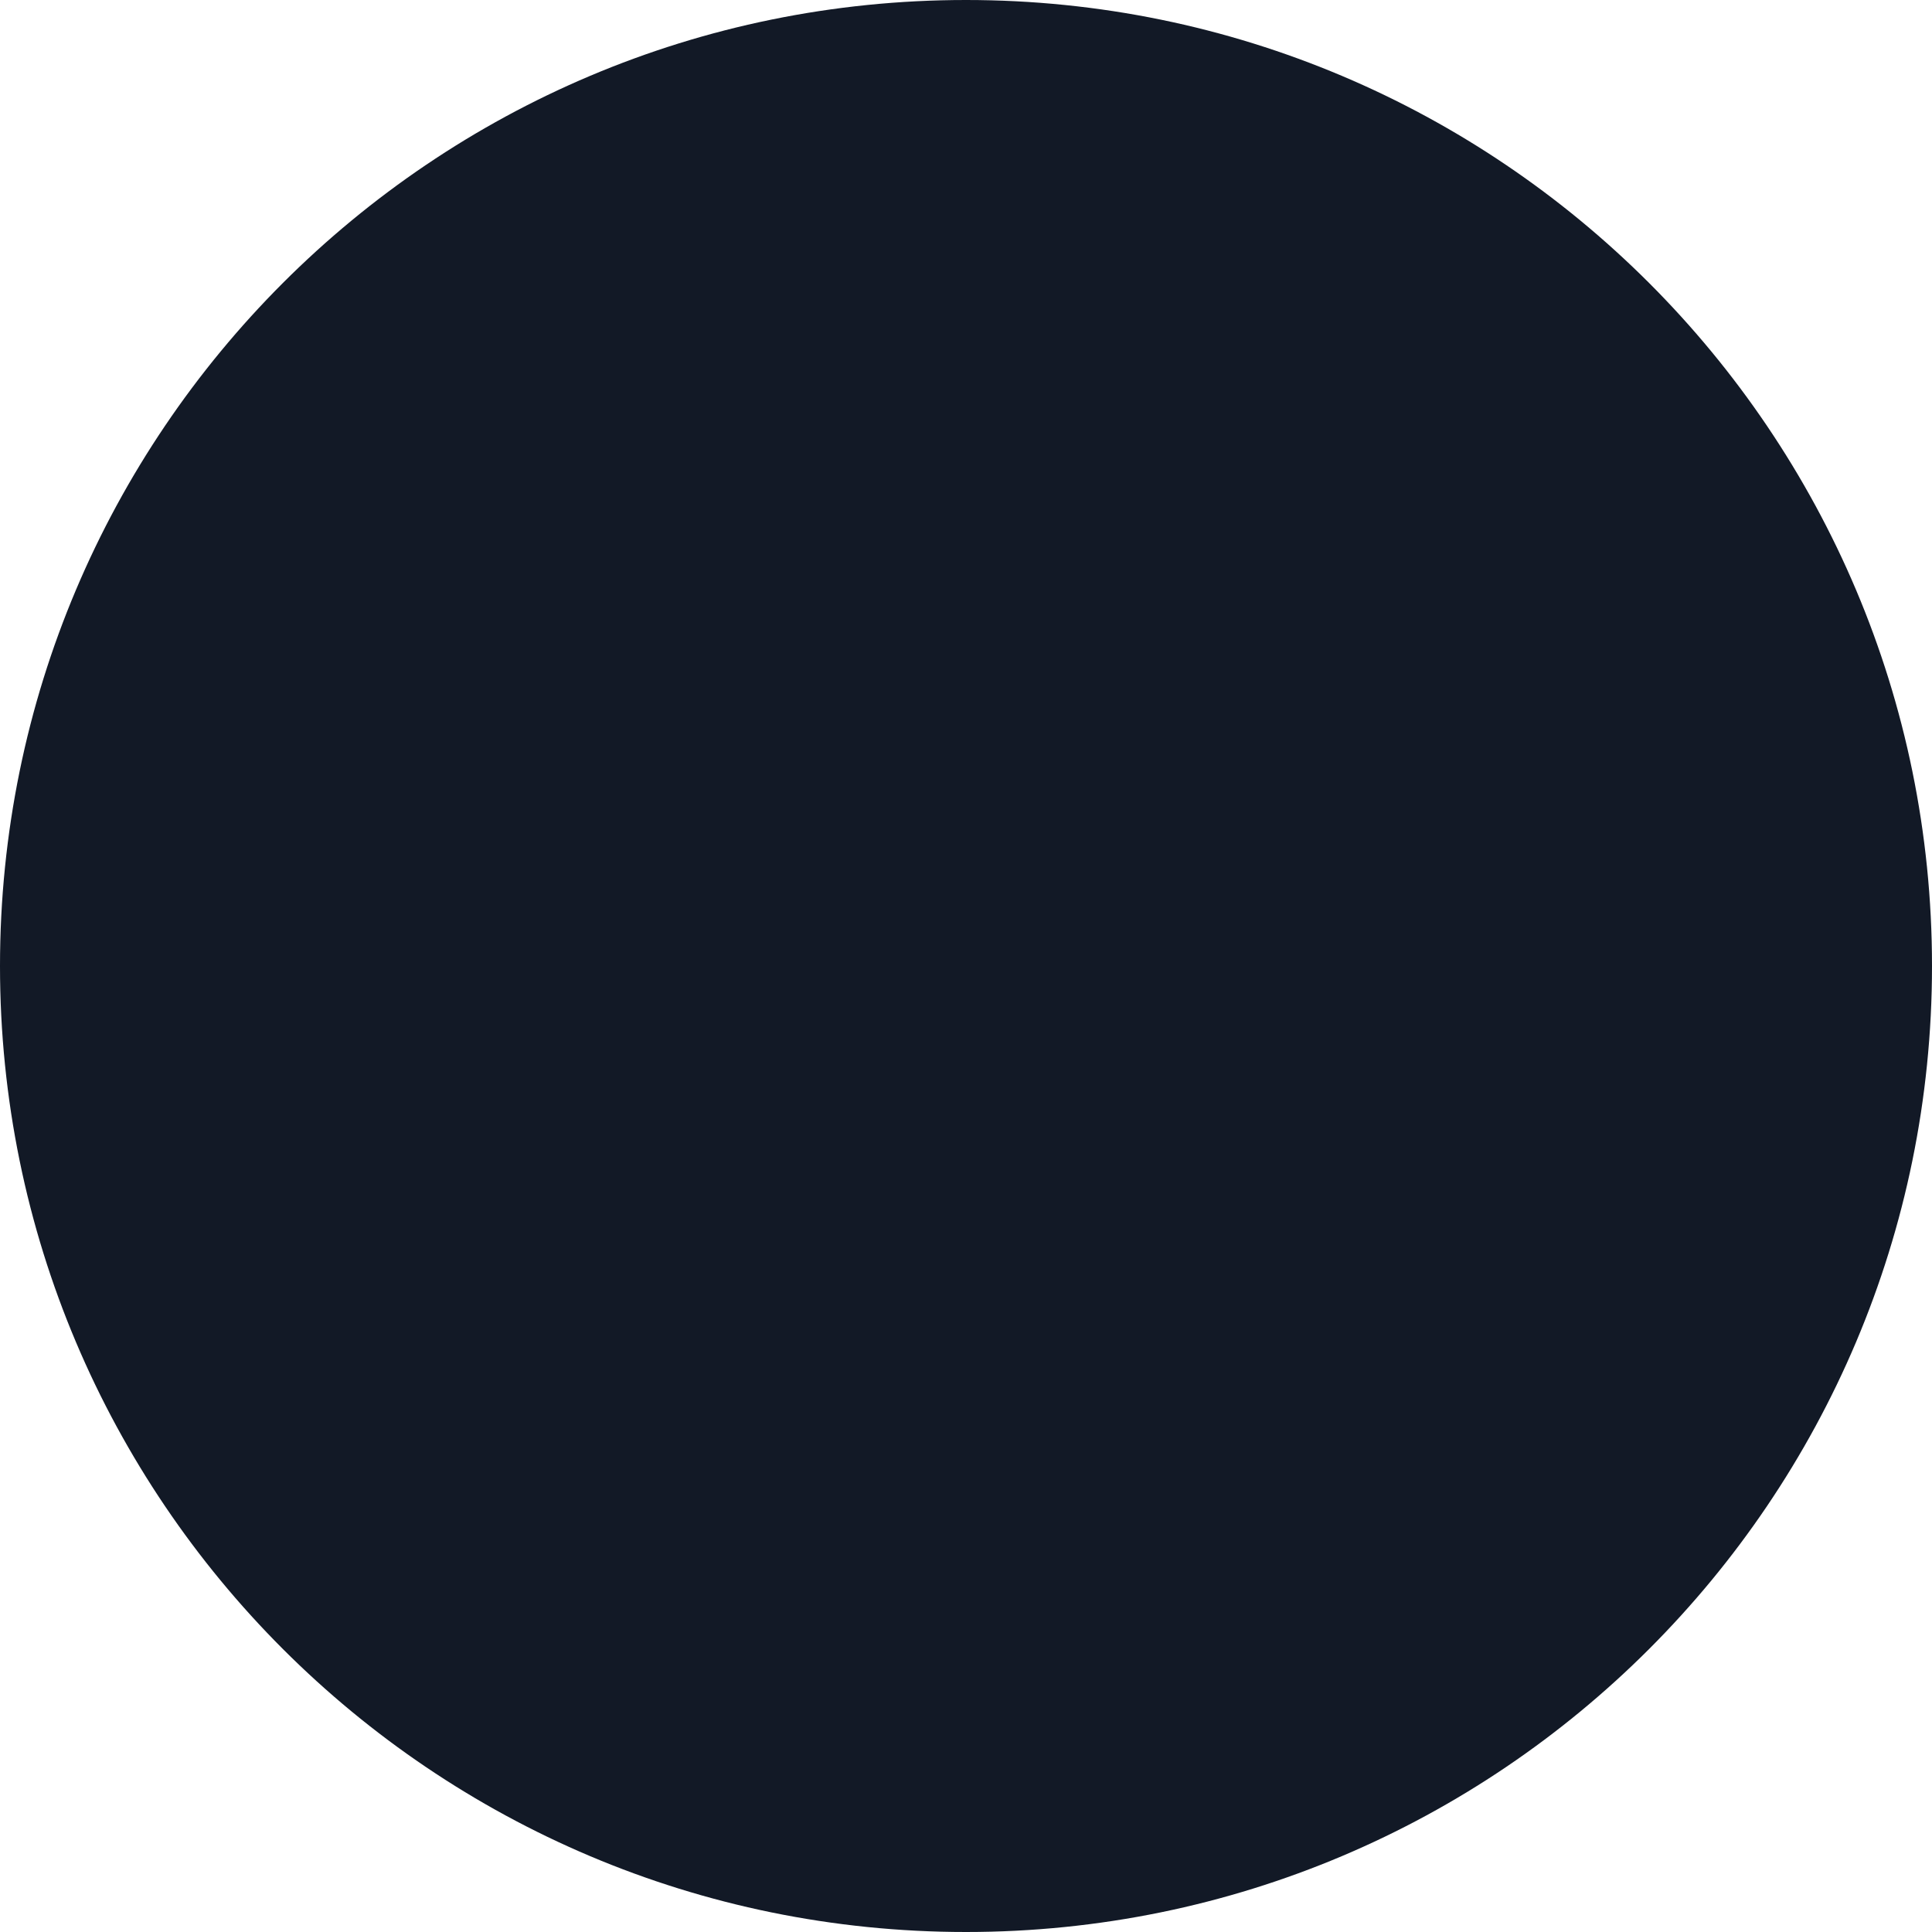
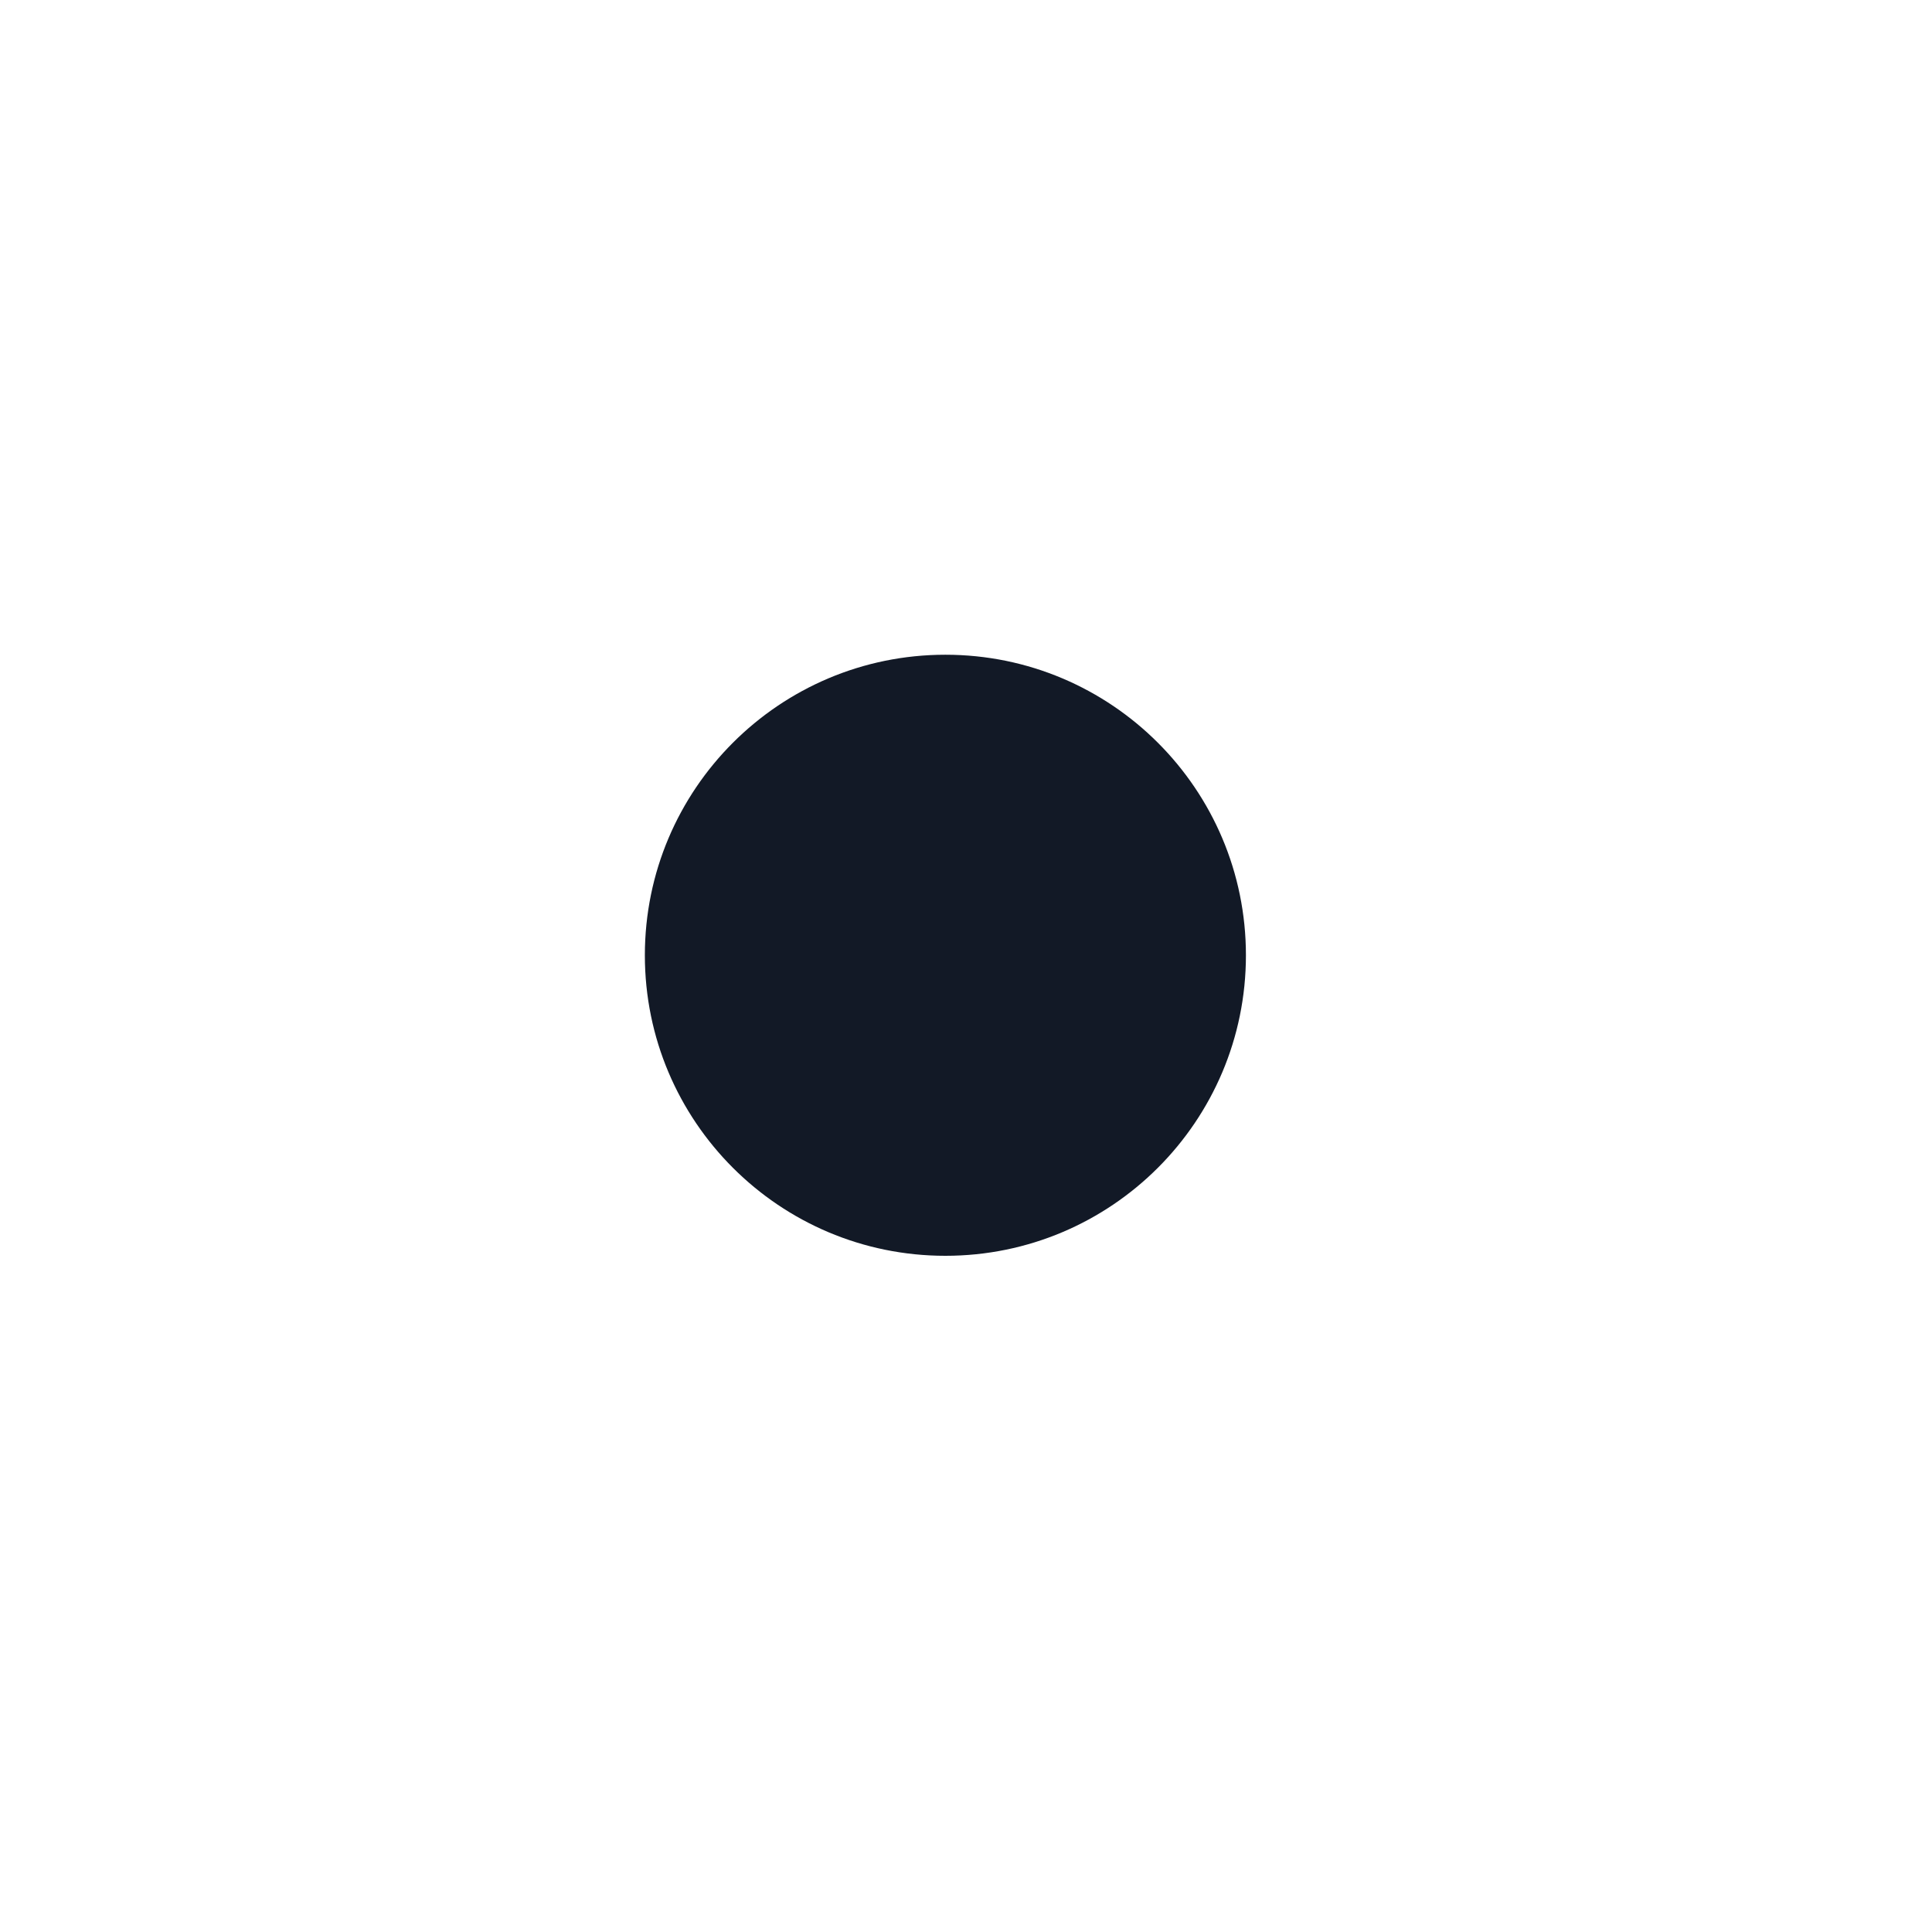
- <svg xmlns="http://www.w3.org/2000/svg" viewBox="0 0 14 14">
+ <svg xmlns="http://www.w3.org/2000/svg" viewBox="0 0 45 45">
  <defs>
-     <style>.cls-1{fill:#121926;}</style>
+     <style>.cls-1{fill:#121926;}.cls-2{fill:none;}</style>
  </defs>
  <g id="レイヤー_2" data-name="レイヤー 2">
    <g id="UI">
-       <circle class="cls-1" cx="7" cy="7" r="7" />
+       <circle class="cls-1" cx="22.02" cy="22.25" r="7" />
+       <rect class="cls-2" width="45" height="45" />
    </g>
  </g>
</svg>
